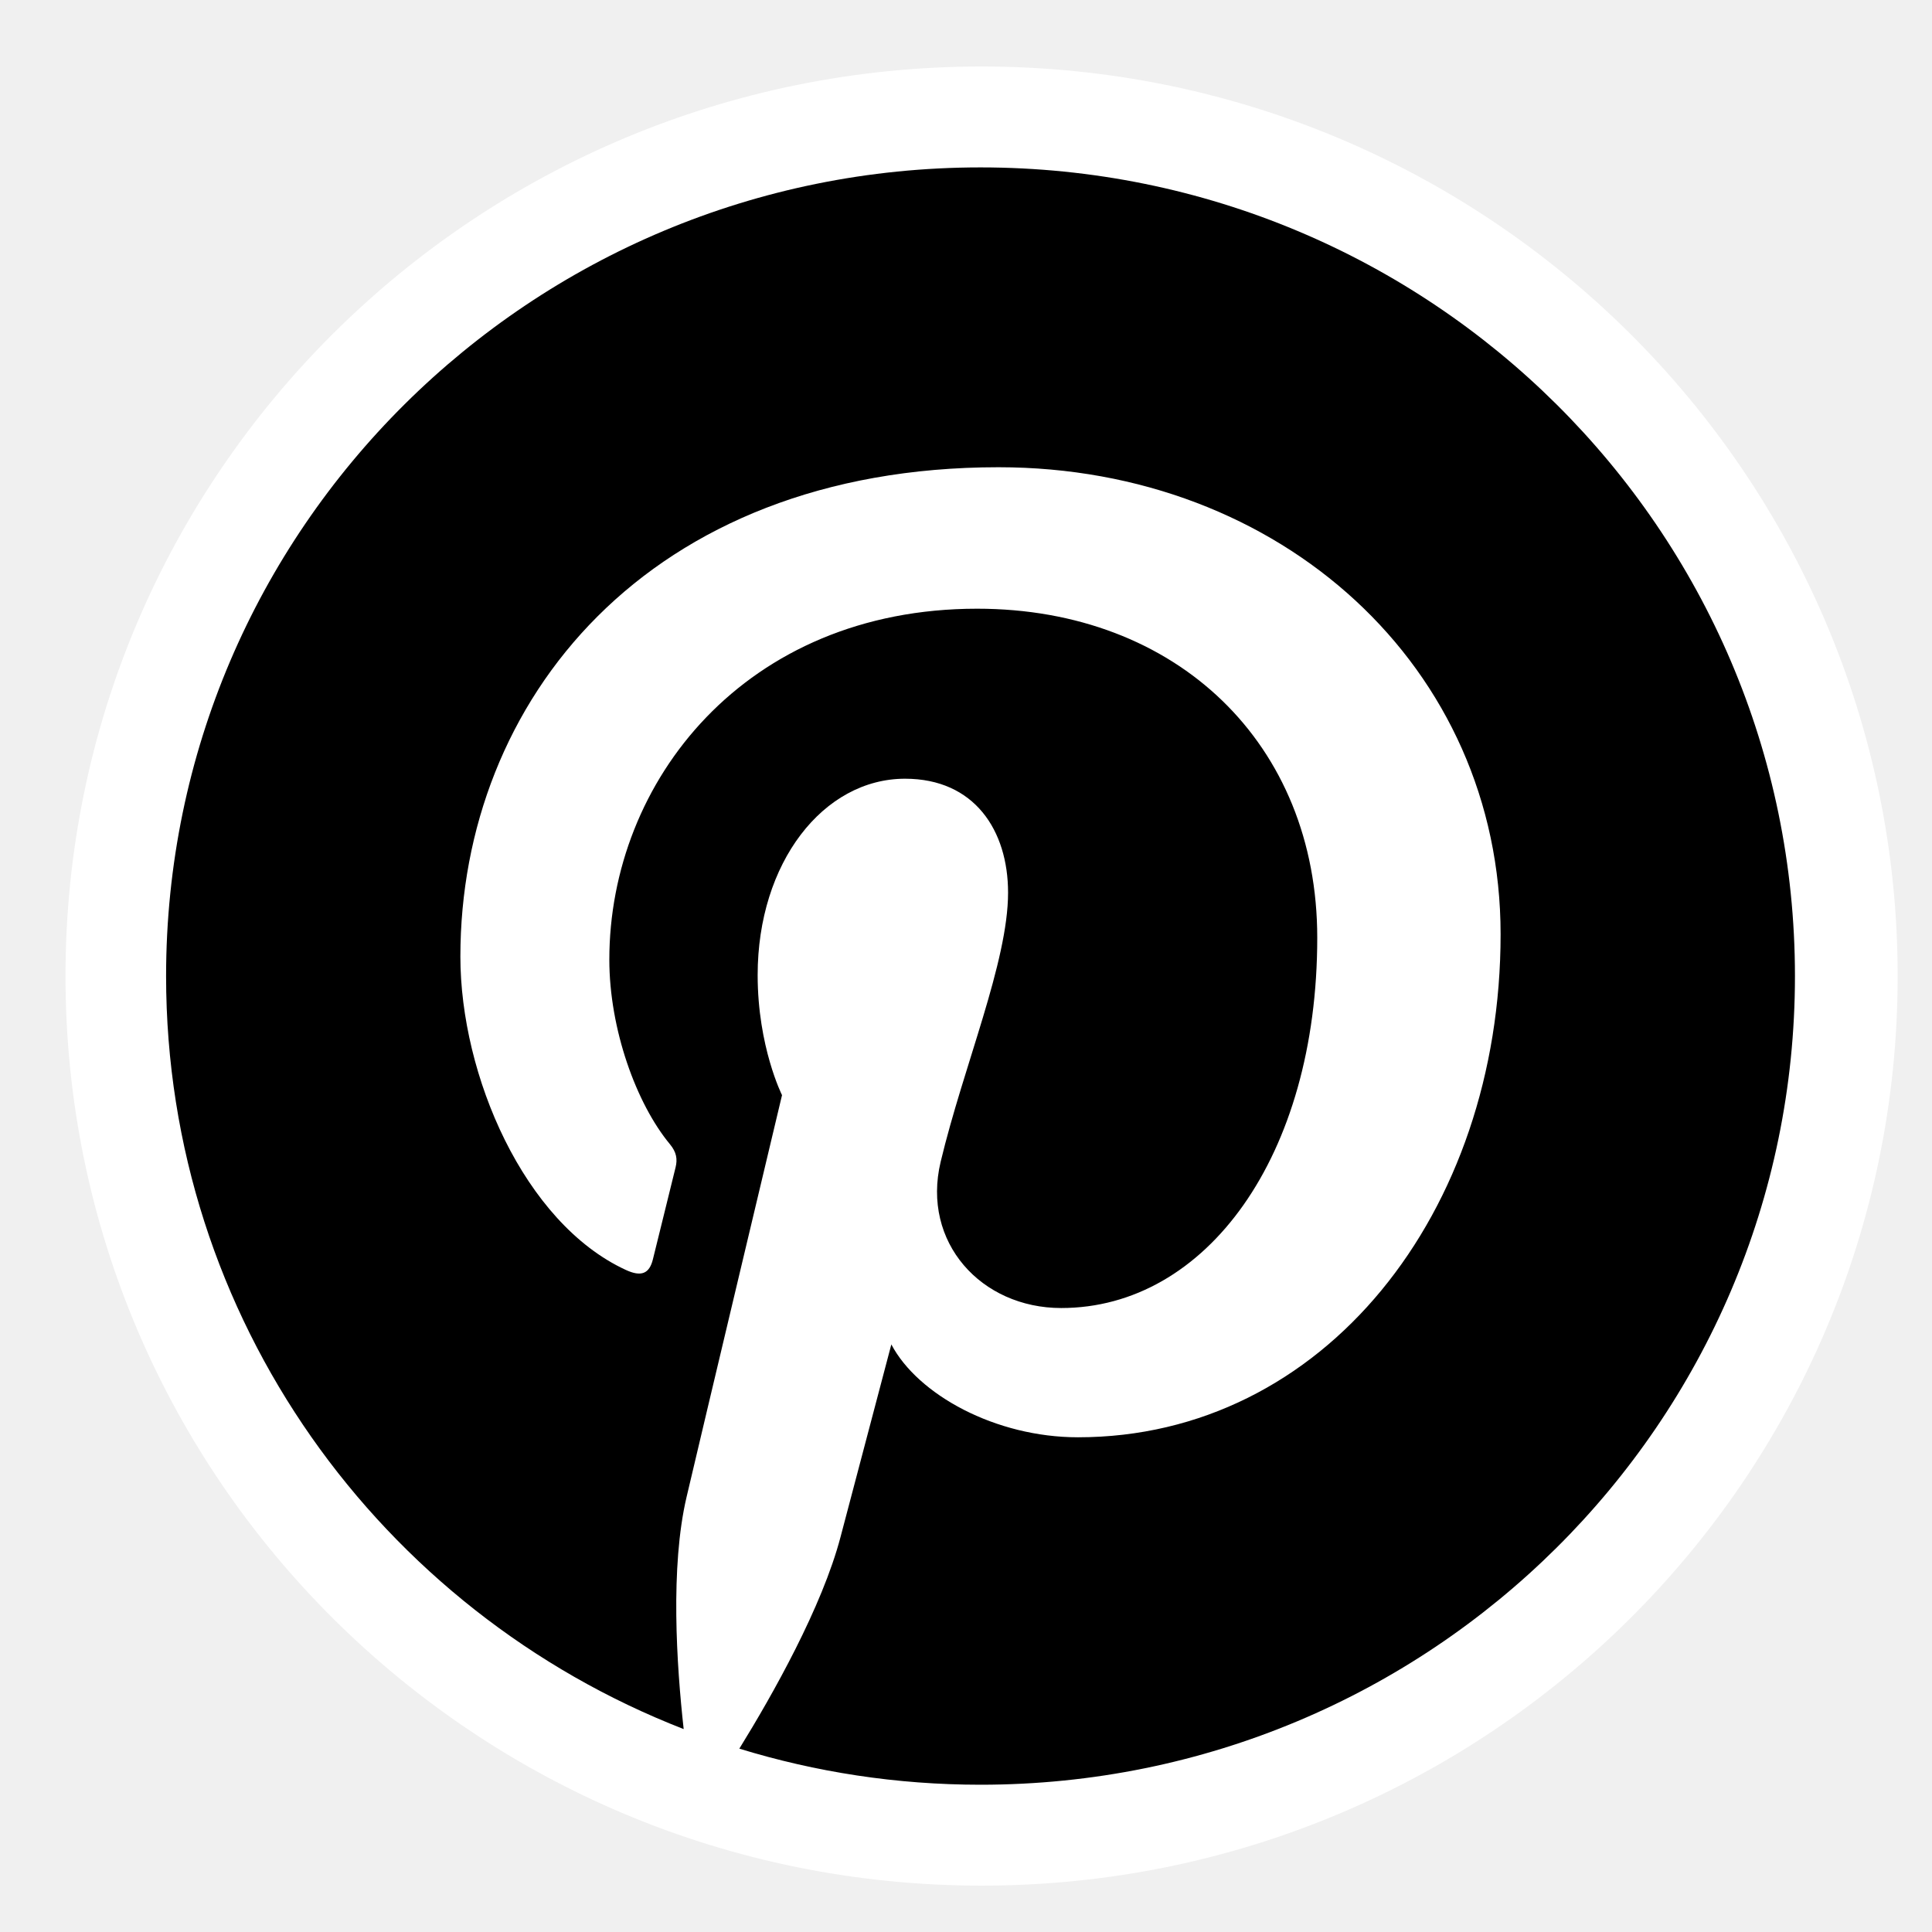
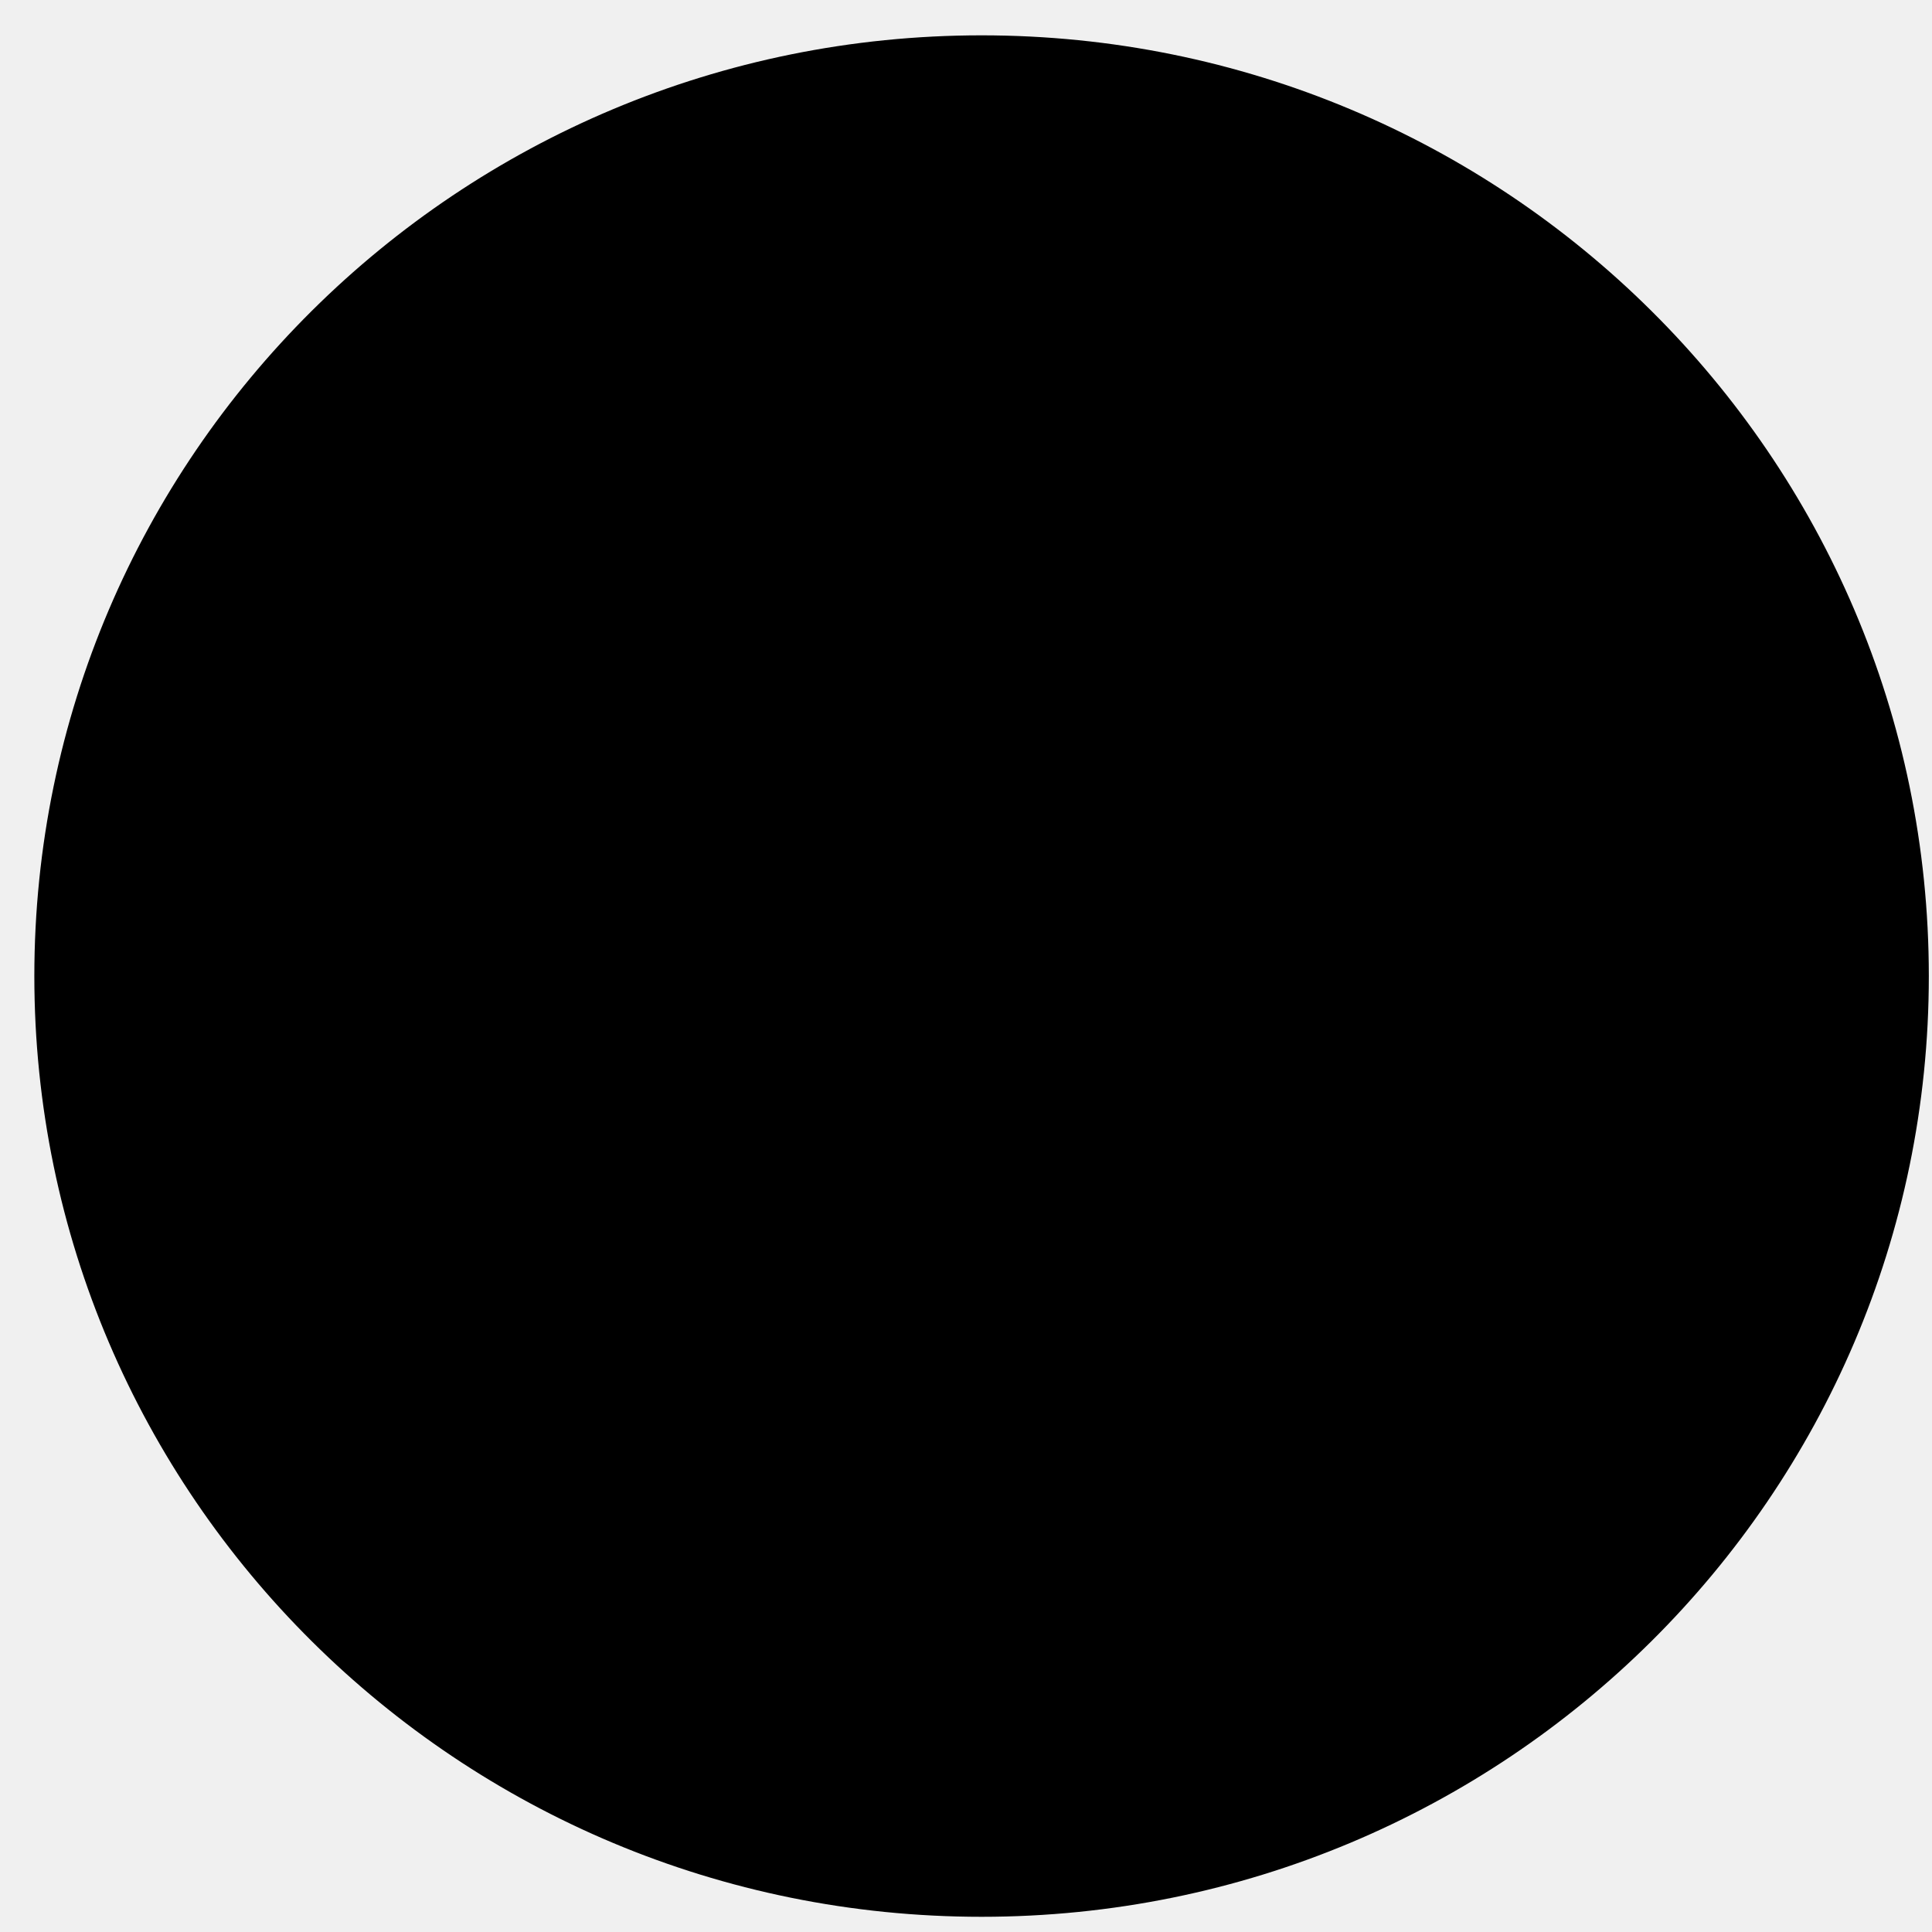
<svg xmlns="http://www.w3.org/2000/svg" height="30px" width="30px" viewBox="-1 -1 31 31">
  <g>
-     <path d="M29.449,14.662 C29.449,22.722 22.868,29.256 14.75,29.256 C6.632,29.256 0.051,22.722 0.051,14.662 C0.051,6.601 6.632,0.067 14.75,0.067 C22.868,0.067 29.449,6.601 29.449,14.662" fill="#fff" stroke="#currentColor" stroke-width="1" />
-     <path d="M14.733,1.686 C7.516,1.686 1.665,7.495 1.665,14.662 C1.665,20.159 5.109,24.854 9.97,26.744 C9.856,25.718 9.753,24.143 10.016,23.022 C10.253,22.01 11.548,16.572 11.548,16.572 C11.548,16.572 11.157,15.795 11.157,14.646 C11.157,12.842 12.211,11.495 13.522,11.495 C14.637,11.495 15.175,12.326 15.175,13.323 C15.175,14.436 14.462,16.1 14.093,17.643 C13.785,18.935 14.745,19.988 16.028,19.988 C18.351,19.988 20.136,17.556 20.136,14.046 C20.136,10.939 17.888,8.767 14.678,8.767 C10.959,8.767 8.777,11.536 8.777,14.398 C8.777,15.513 9.21,16.709 9.749,17.359 C9.856,17.488 9.872,17.6 9.84,17.731 C9.741,18.141 9.52,19.023 9.477,19.203 C9.42,19.44 9.288,19.491 9.04,19.376 C7.408,18.622 6.387,16.252 6.387,14.349 C6.387,10.256 9.383,6.497 15.022,6.497 C19.555,6.497 23.078,9.705 23.078,13.991 C23.078,18.463 20.239,22.062 16.297,22.062 C14.973,22.062 13.728,21.379 13.302,20.572 C13.302,20.572 12.647,23.05 12.488,23.657 C12.193,24.784 11.396,26.196 10.863,27.058 C12.086,27.434 13.386,27.637 14.733,27.637 C21.95,27.637 27.801,21.828 27.801,14.662 C27.801,7.495 21.95,1.686 14.733,1.686" fill="#currentColor">
+     <path d="M29.449,14.662 C29.449,22.722 22.868,29.256 14.75,29.256 C6.632,29.256 0.051,22.722 0.051,14.662 C0.051,6.601 6.632,0.067 14.75,0.067 C22.868,0.067 29.449,6.601 29.449,14.662" fill="fff" stroke="currentColor" stroke-width="1" />
+     <path d="M14.733,1.686 C7.516,1.686 1.665,7.495 1.665,14.662 C1.665,20.159 5.109,24.854 9.97,26.744 C9.856,25.718 9.753,24.143 10.016,23.022 C10.253,22.01 11.548,16.572 11.548,16.572 C11.548,16.572 11.157,15.795 11.157,14.646 C11.157,12.842 12.211,11.495 13.522,11.495 C14.637,11.495 15.175,12.326 15.175,13.323 C15.175,14.436 14.462,16.1 14.093,17.643 C13.785,18.935 14.745,19.988 16.028,19.988 C18.351,19.988 20.136,17.556 20.136,14.046 C20.136,10.939 17.888,8.767 14.678,8.767 C10.959,8.767 8.777,11.536 8.777,14.398 C8.777,15.513 9.21,16.709 9.749,17.359 C9.856,17.488 9.872,17.6 9.84,17.731 C9.741,18.141 9.52,19.023 9.477,19.203 C9.42,19.44 9.288,19.491 9.04,19.376 C7.408,18.622 6.387,16.252 6.387,14.349 C6.387,10.256 9.383,6.497 15.022,6.497 C19.555,6.497 23.078,9.705 23.078,13.991 C23.078,18.463 20.239,22.062 16.297,22.062 C14.973,22.062 13.728,21.379 13.302,20.572 C13.302,20.572 12.647,23.05 12.488,23.657 C12.193,24.784 11.396,26.196 10.863,27.058 C12.086,27.434 13.386,27.637 14.733,27.637 C21.95,27.637 27.801,21.828 27.801,14.662 C27.801,7.495 21.95,1.686 14.733,1.686" fill="currentColor">
		</path>
  </g>
</svg>
